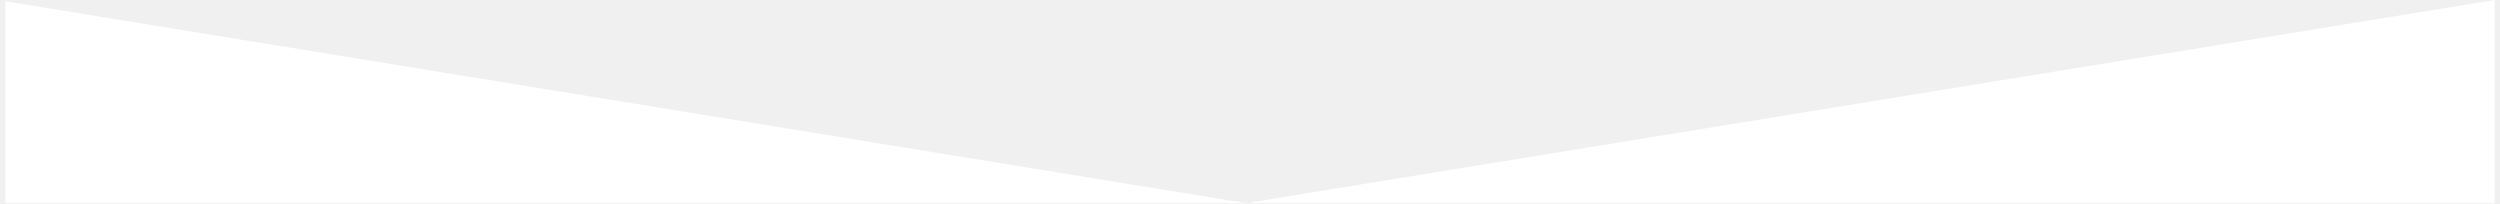
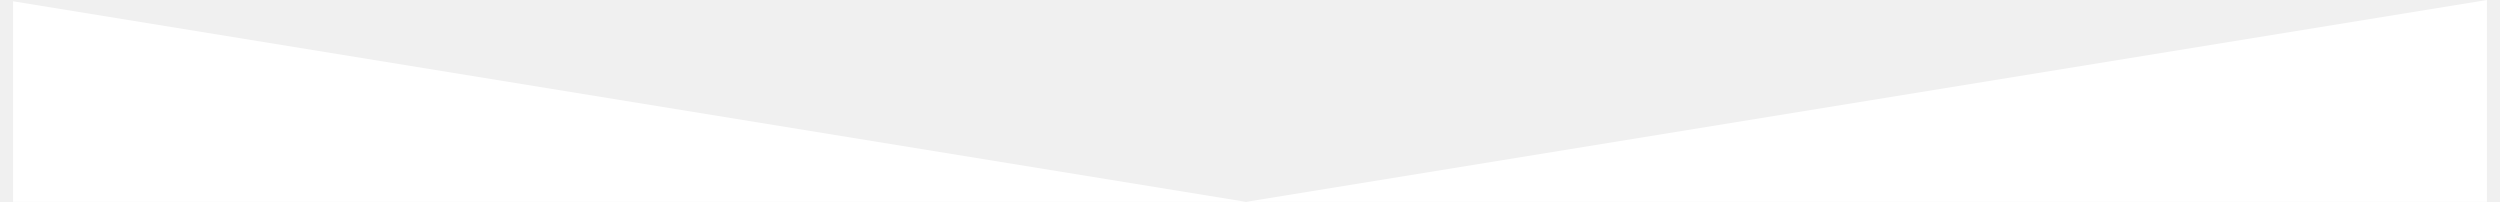
- <svg xmlns="http://www.w3.org/2000/svg" version="1.1" id="Layer_1" x="0px" y="0px" width="320px" height="26px" viewBox="440.469 30.889 320 26.111" enable-background="new 440.469 30.889 320 26.111" xml:space="preserve">
+ <svg xmlns="http://www.w3.org/2000/svg" version="1.1" id="Layer_1" x="0px" y="0px" width="322px" height="26px" viewBox="440.469 30.889 320 26.111" enable-background="new 440.469 30.889 320 26.111" xml:space="preserve">
  <polygon fill="#FFFFFF" points="760.469,57 760.469,30.889 599.955,57" />
  <polygon fill="#FFFFFF" points="440.469,57 599.955,57 440.469,31.056" />
</svg>
